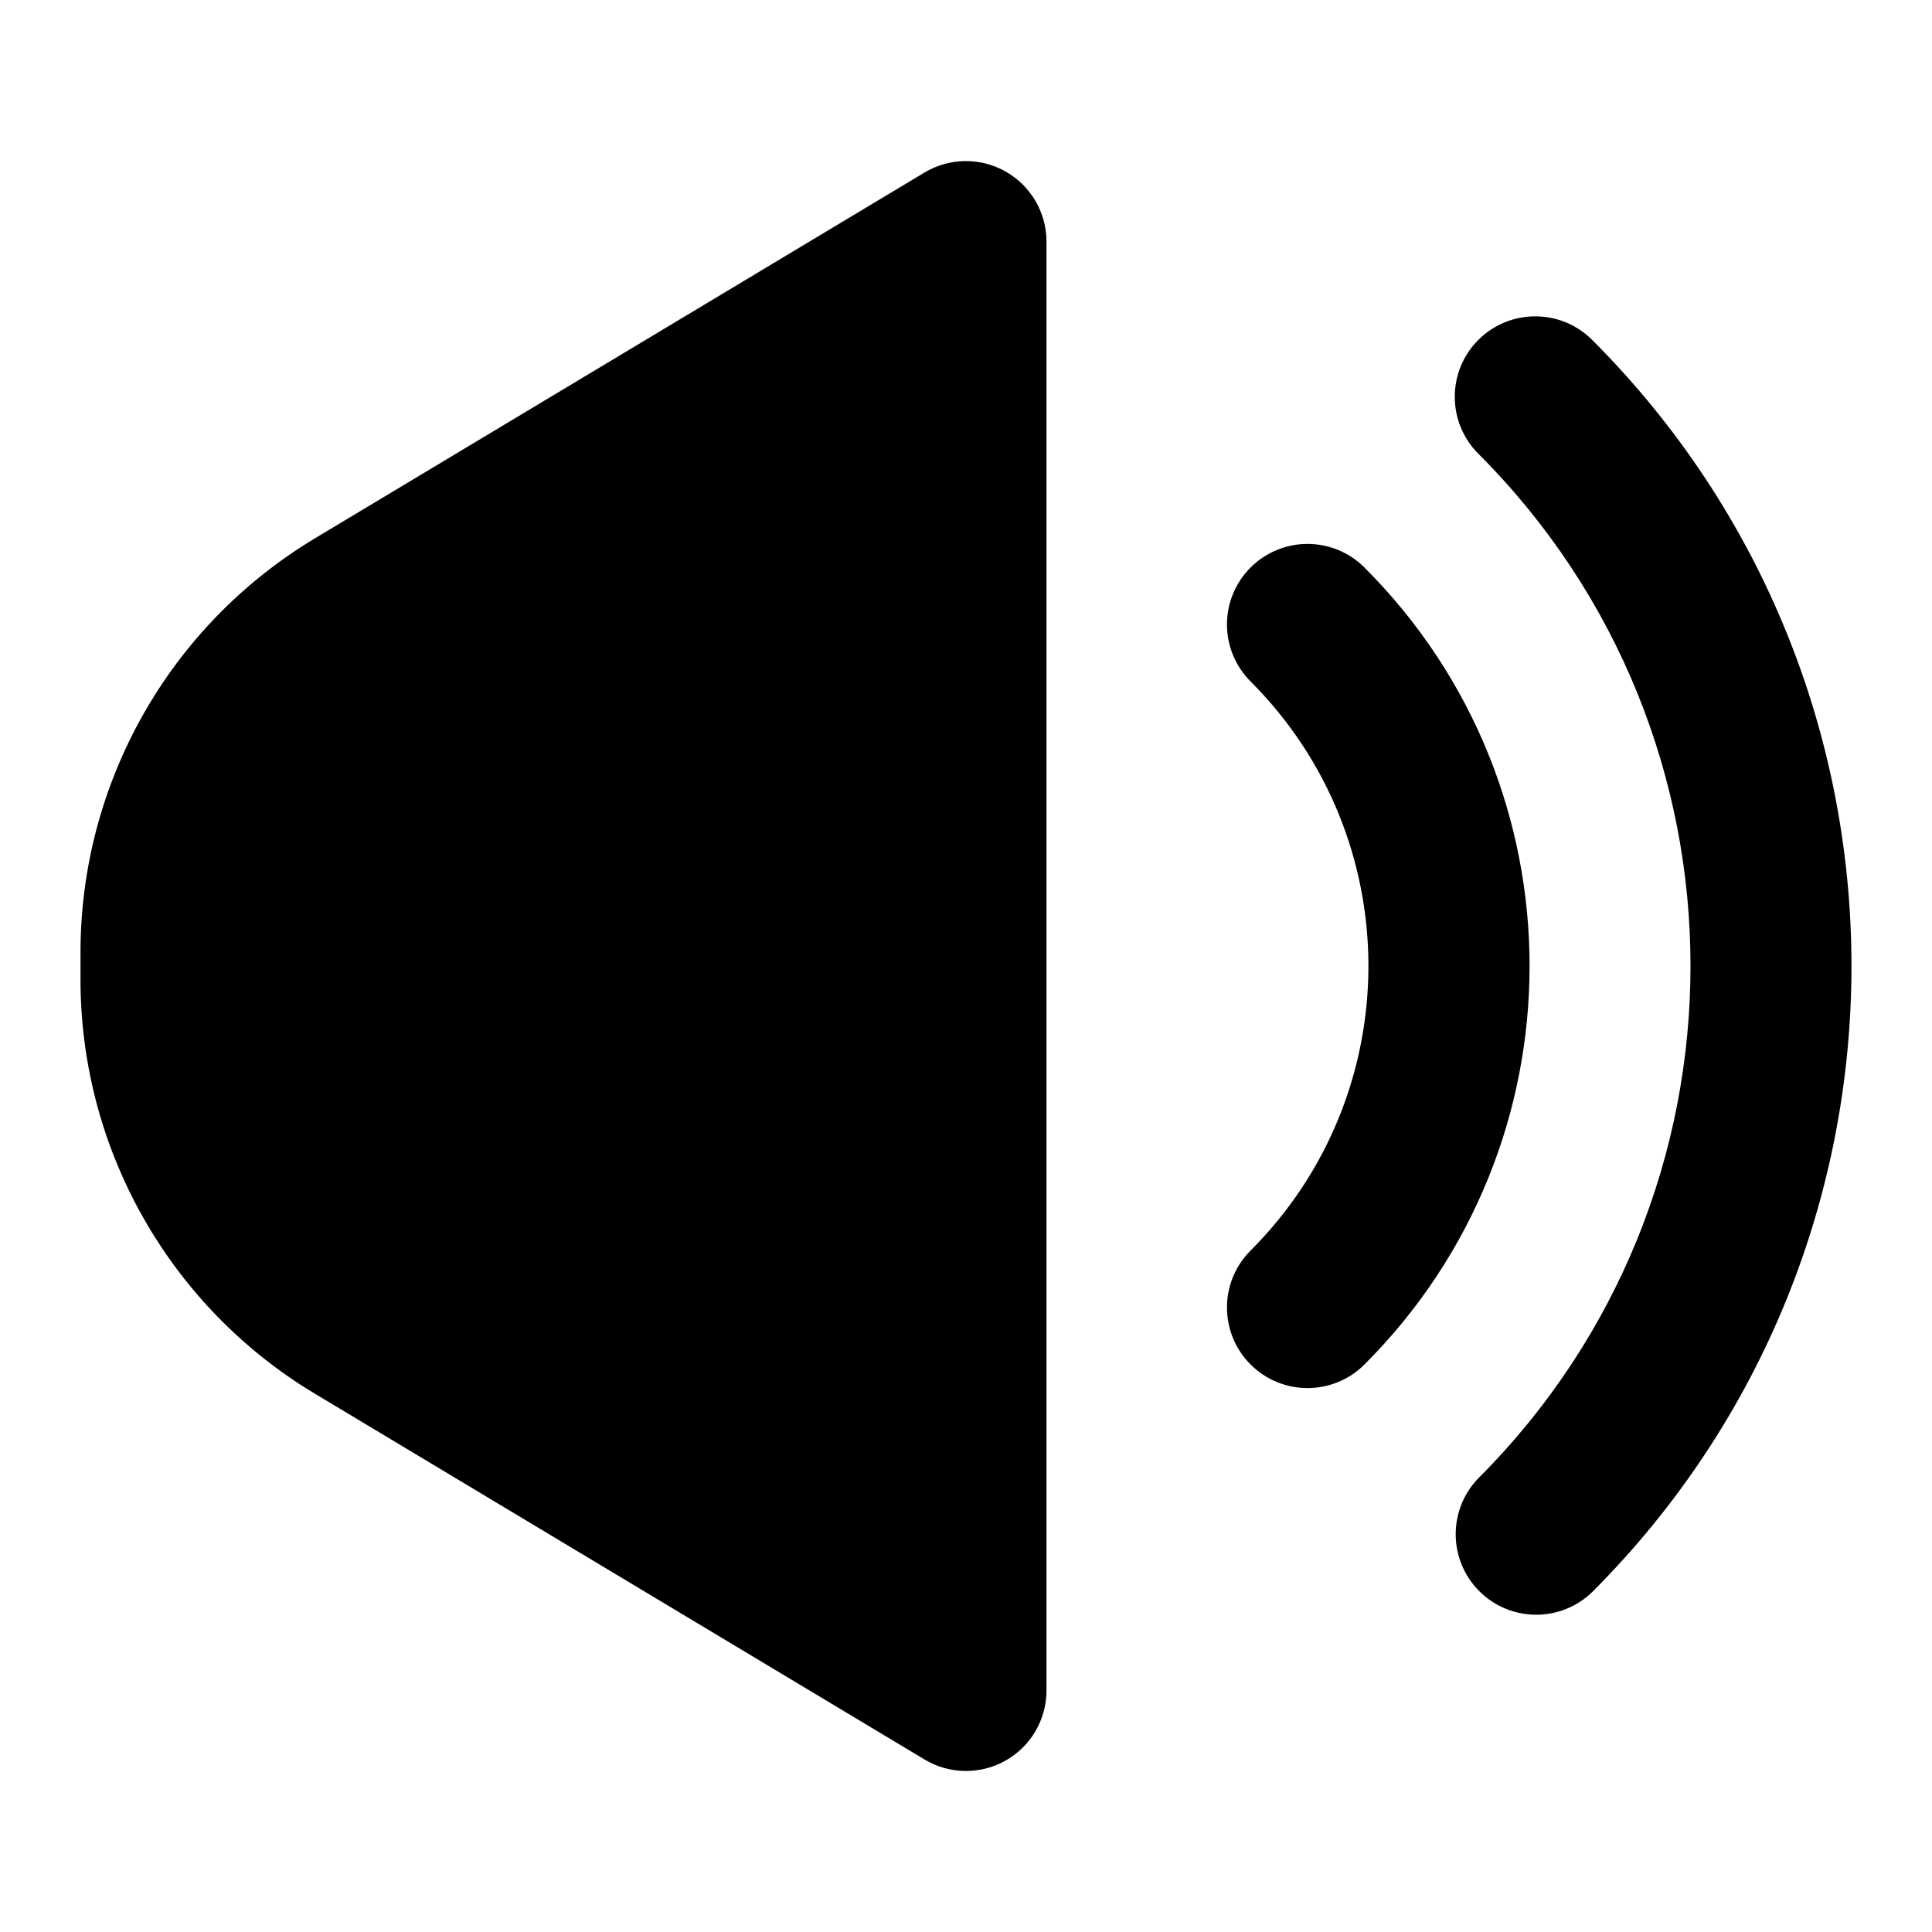
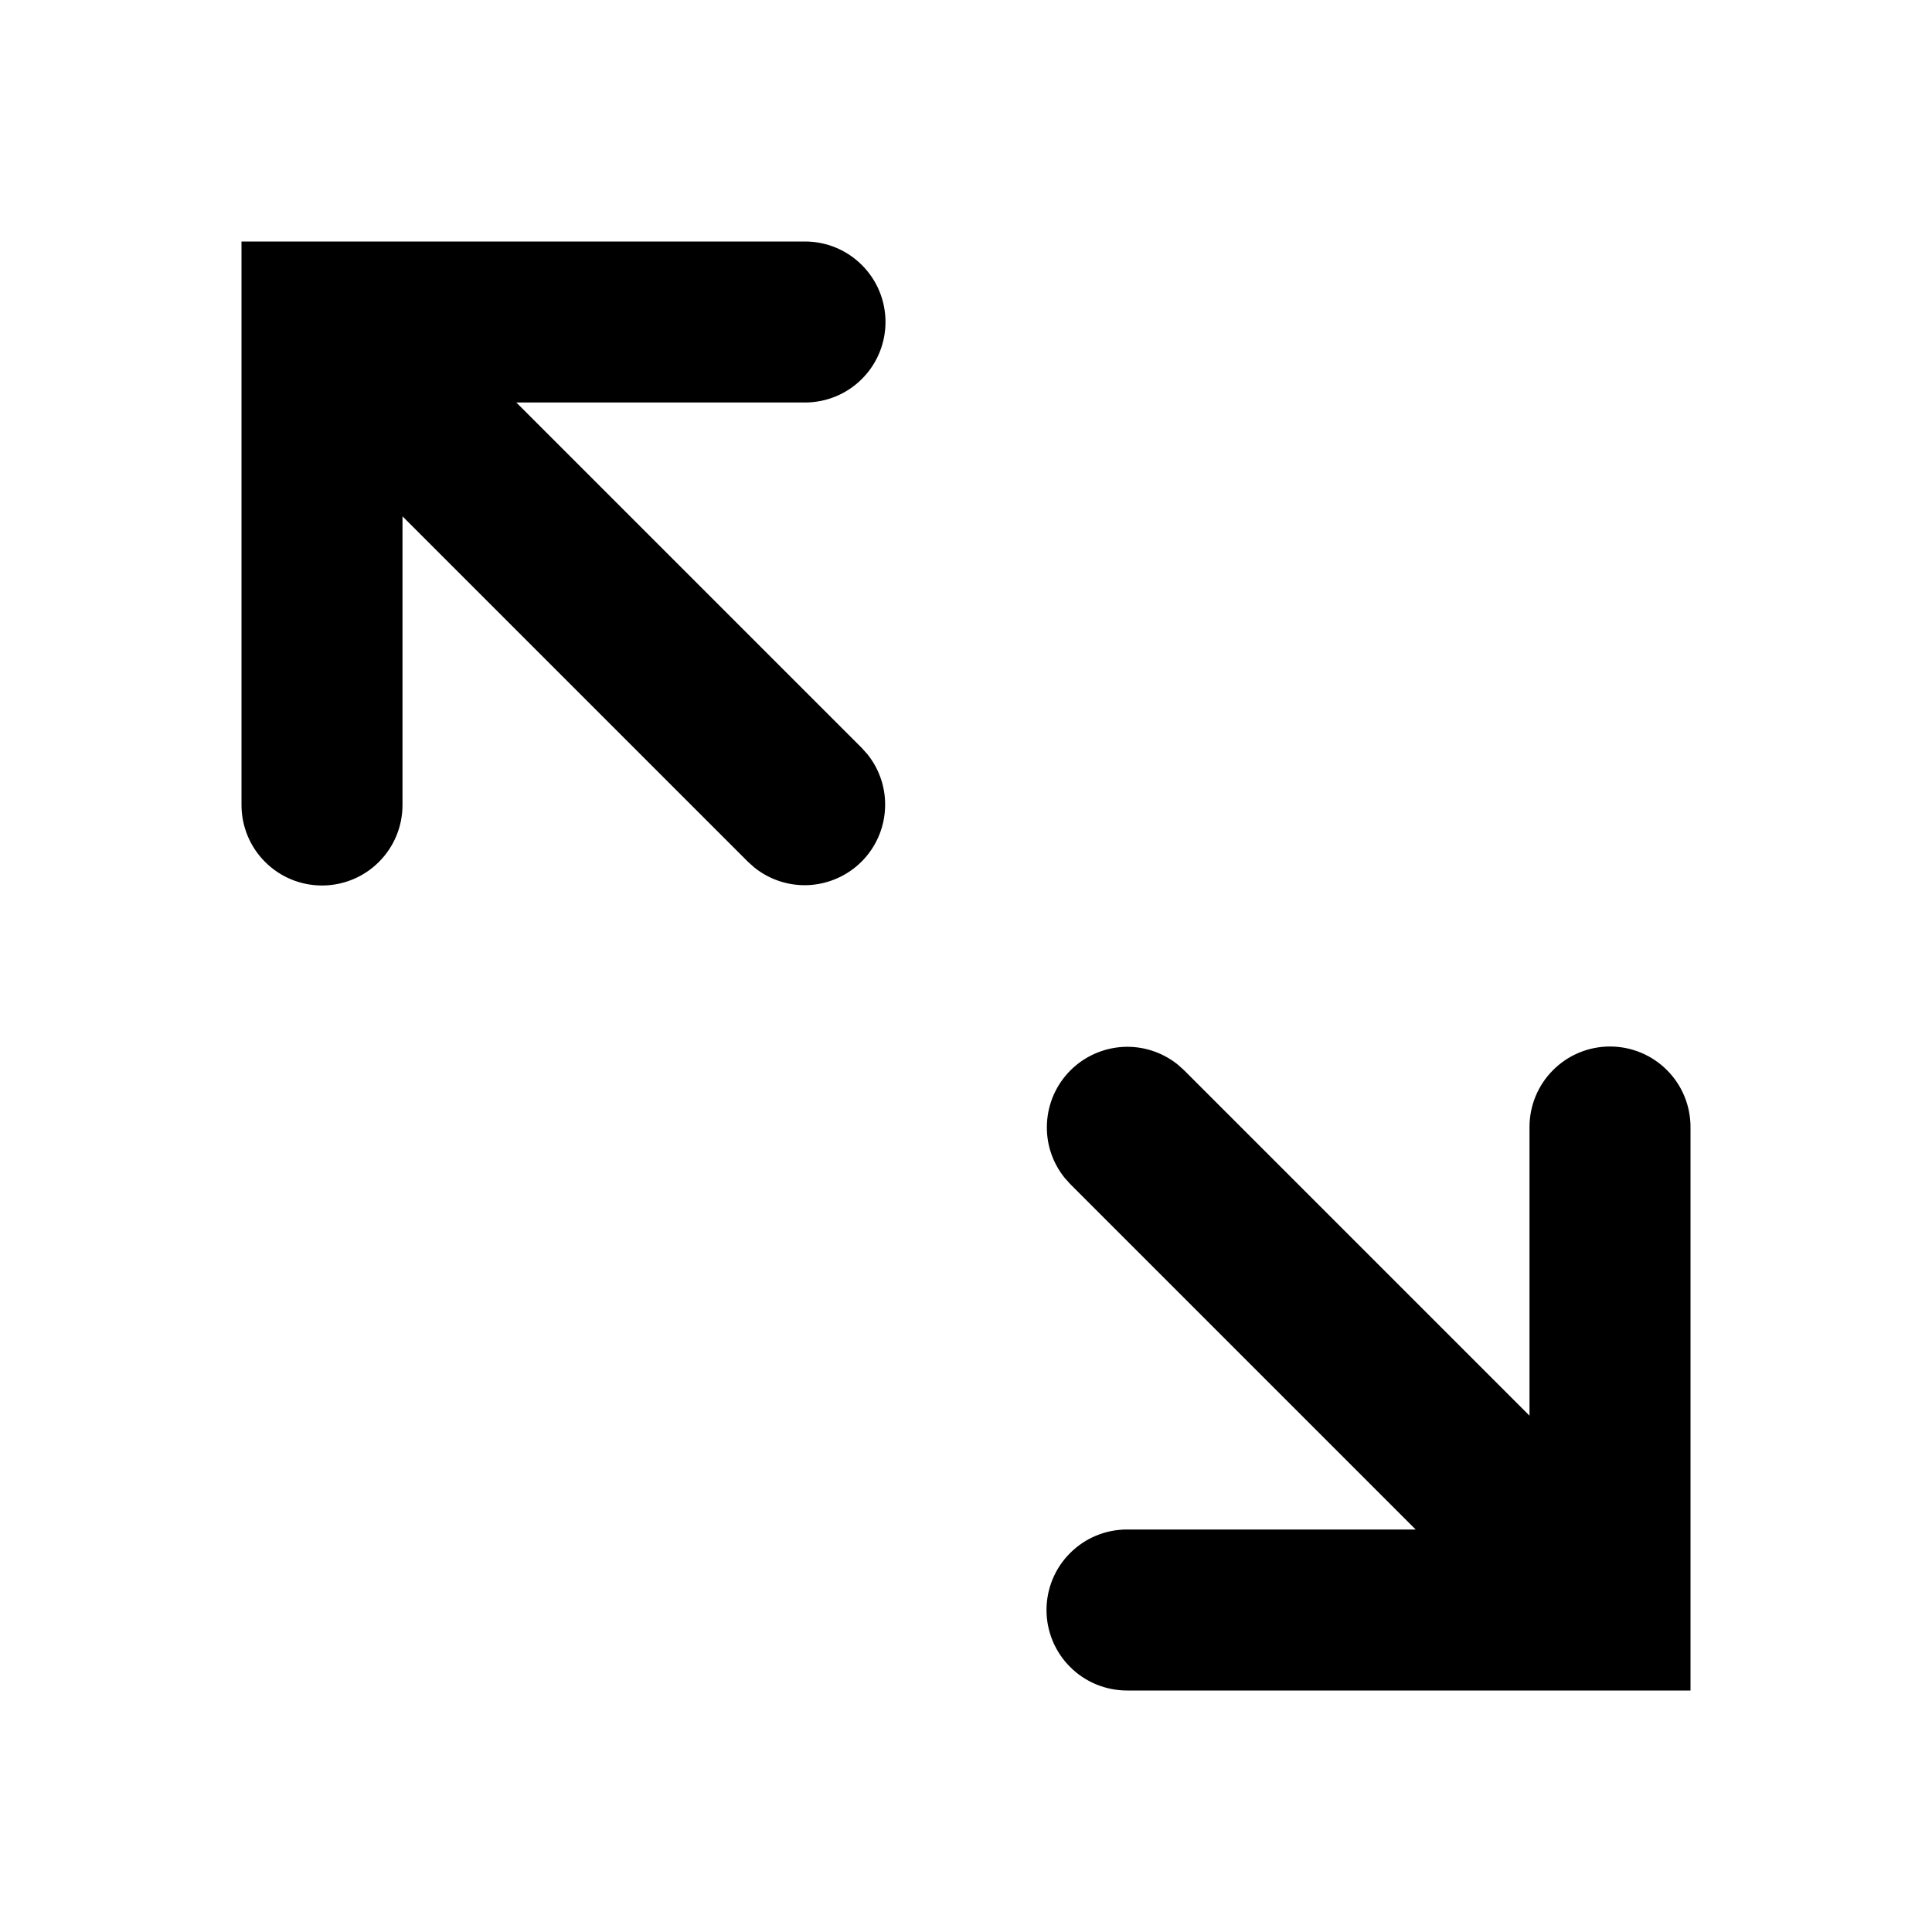
<svg xmlns="http://www.w3.org/2000/svg" fill="currentColor" height="24" viewBox="0 0 24 24" width="24">
-   <path d="M11.485 2.143 3.913 6.687A6 6 0 001 11.832v.338a6 6 0 002.913 5.144l7.572 4.543A1 1 0 0013 21V3a1.001 1.001 0 00-1.515-.857Zm6.88 2.079a1 1 0 00-.001 1.414 9 9 0 010 12.728 1 1 0 001.414 1.414 11 11 0 000-15.556 1 1 0 00-1.413 0Zm-2.83 2.828a1 1 0 000 1.415 5 5 0 010 7.07 1 1 0 001.415 1.415 6.999 6.999 0 000-9.9 1 1 0 00-1.415 0Z" />
+   <path d="M10 3H3v7c0 .265.105.52.293.707.187.188.442.293.707.293.265 0 .52-.105.707-.293C4.895 10.52 5 10.265 5 10V6.414l4.293 4.293.076.068c.192.155.435.233.68.22.247-.014.48-.118.654-.292.174-.174.278-.407.291-.653.014-.246-.064-.489-.219-.681l-.068-.076L6.414 5H10c.265 0 .52-.105.707-.293C10.895 4.52 11 4.265 11 4c0-.265-.105-.52-.293-.707C10.52 3.105 10.265 3 10 3Zm10 10c-.265 0-.52.105-.707.293-.188.187-.293.442-.293.707v3.586l-4.293-4.293-.076-.068c-.192-.155-.435-.233-.68-.22-.247.014-.48.118-.654.292-.174.174-.278.407-.291.653-.014.246.064.489.219.681l.068.076L17.586 19H14c-.265 0-.52.105-.707.293-.188.187-.293.442-.293.707 0 .265.105.52.293.707.187.188.442.293.707.293h7v-7c0-.265-.105-.52-.293-.707C20.52 13.105 20.265 13 20 13Z" />
</svg>
